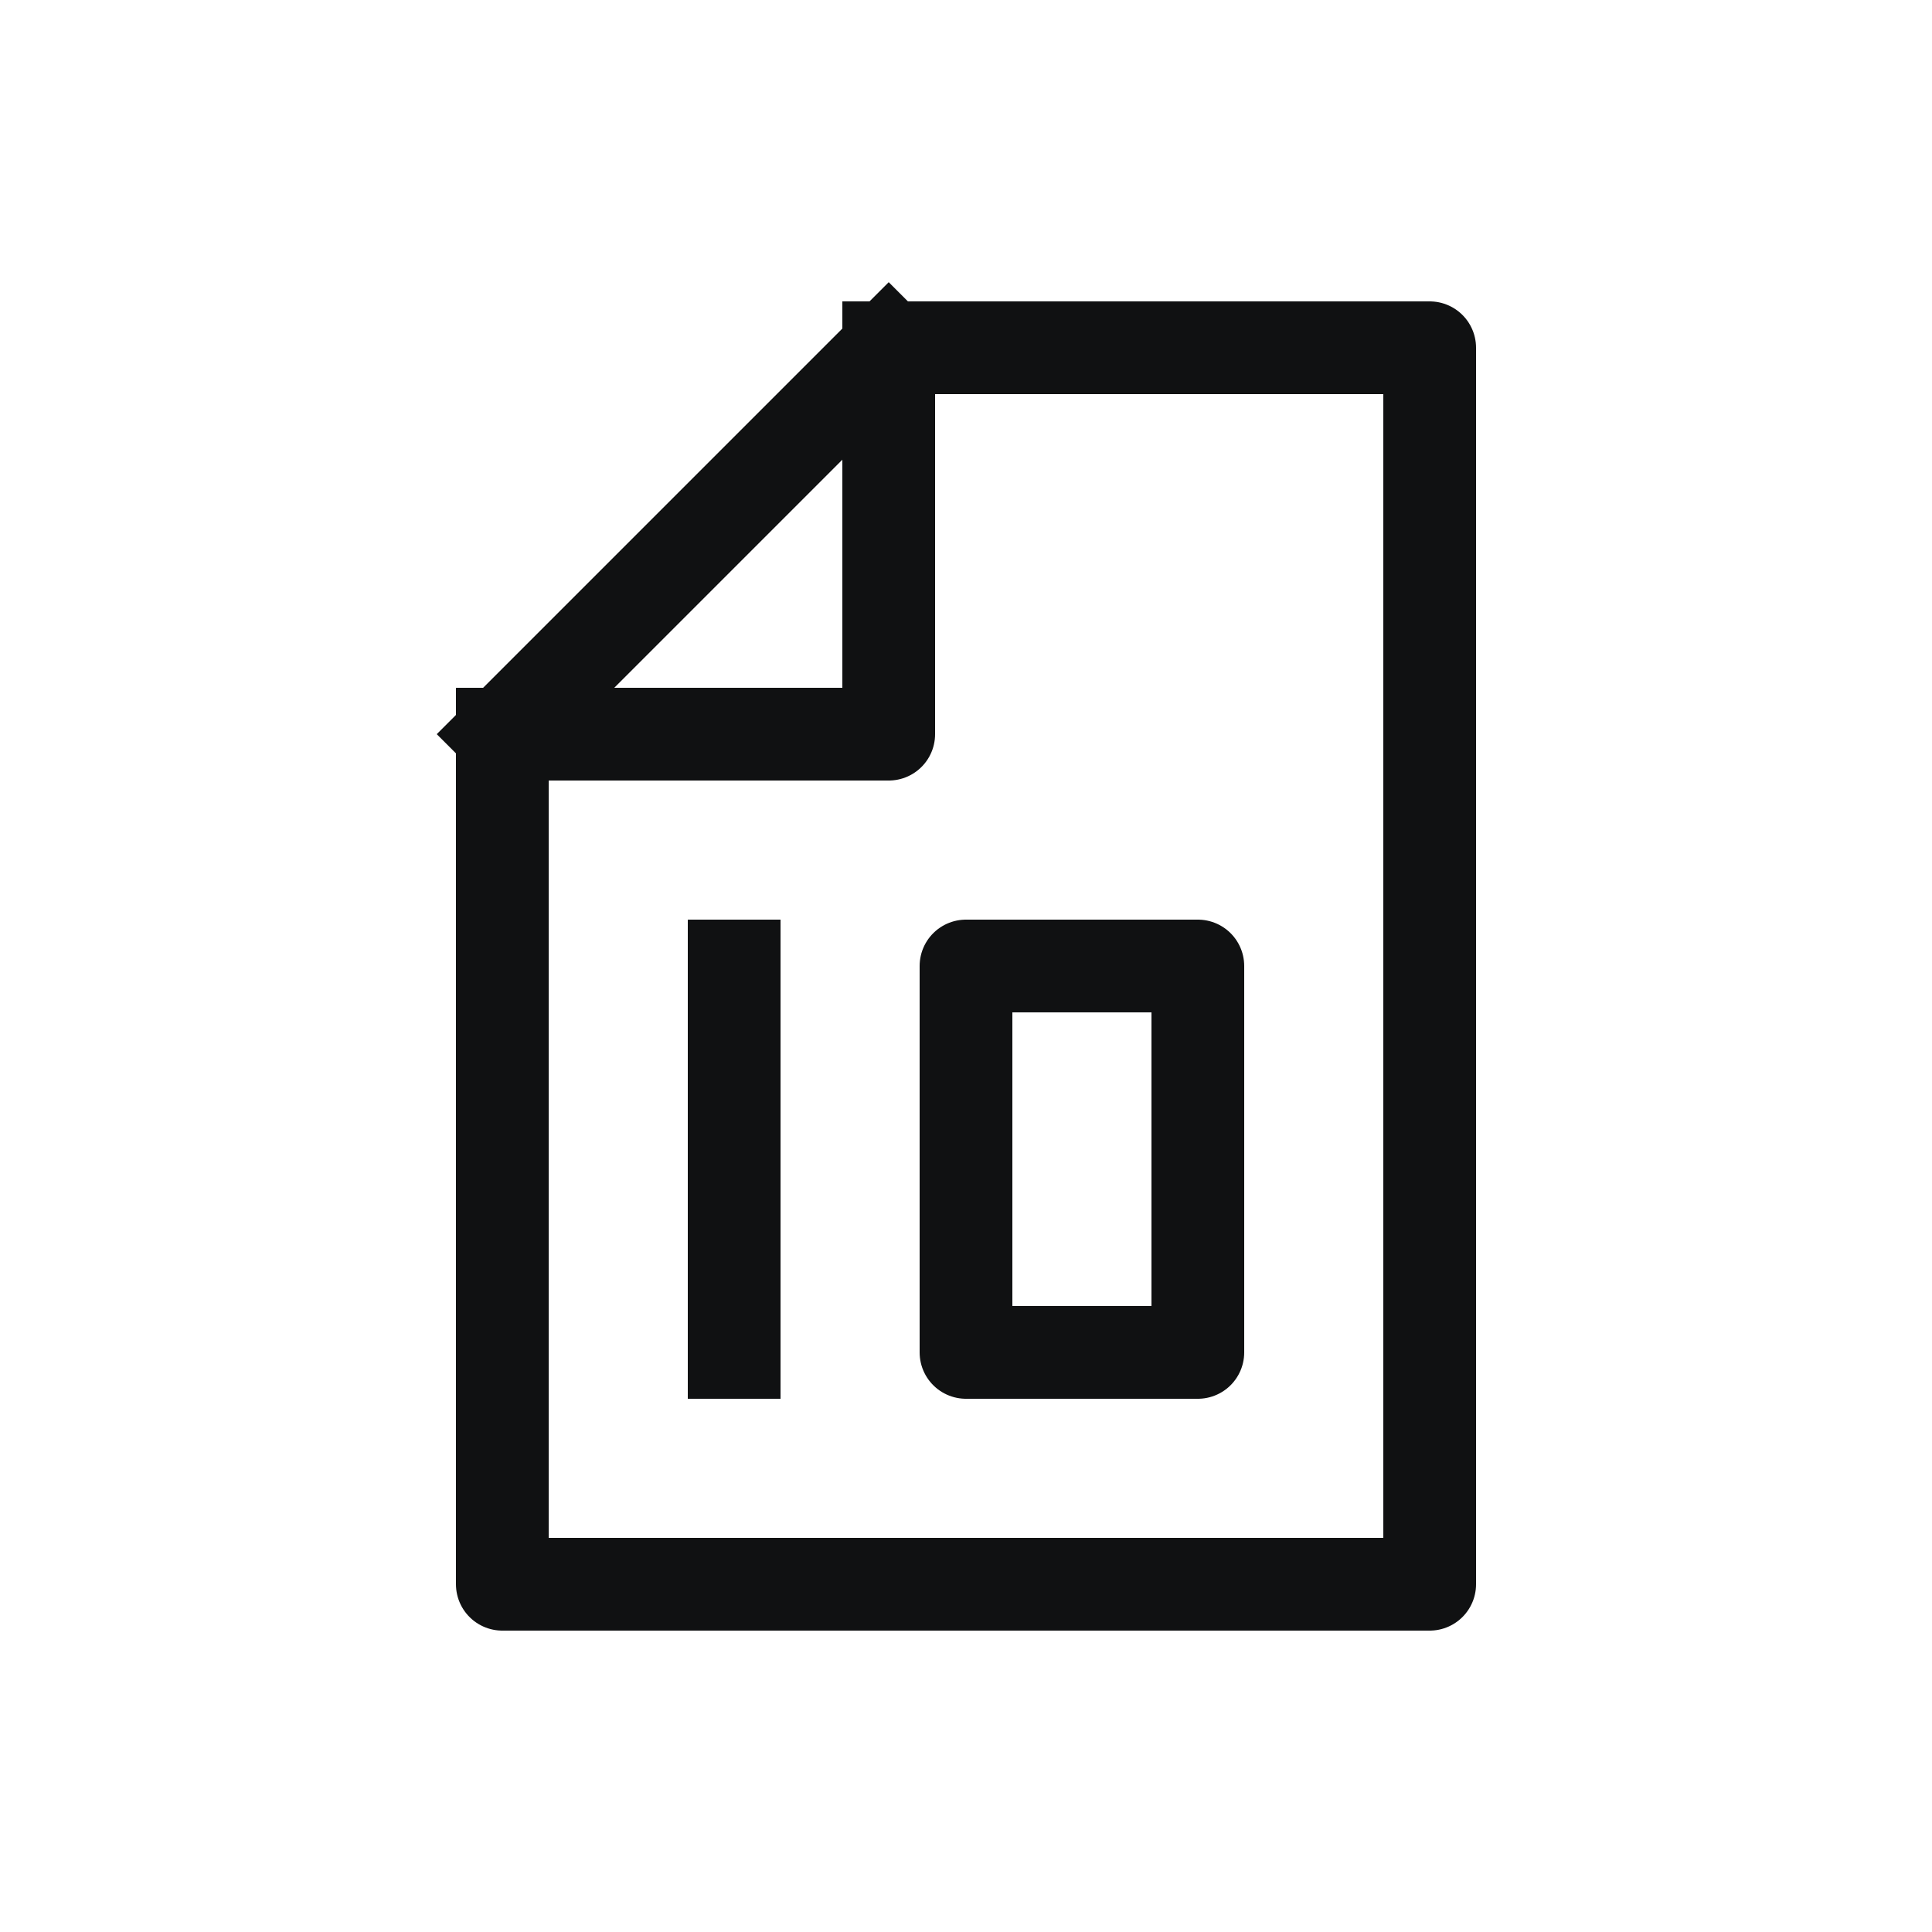
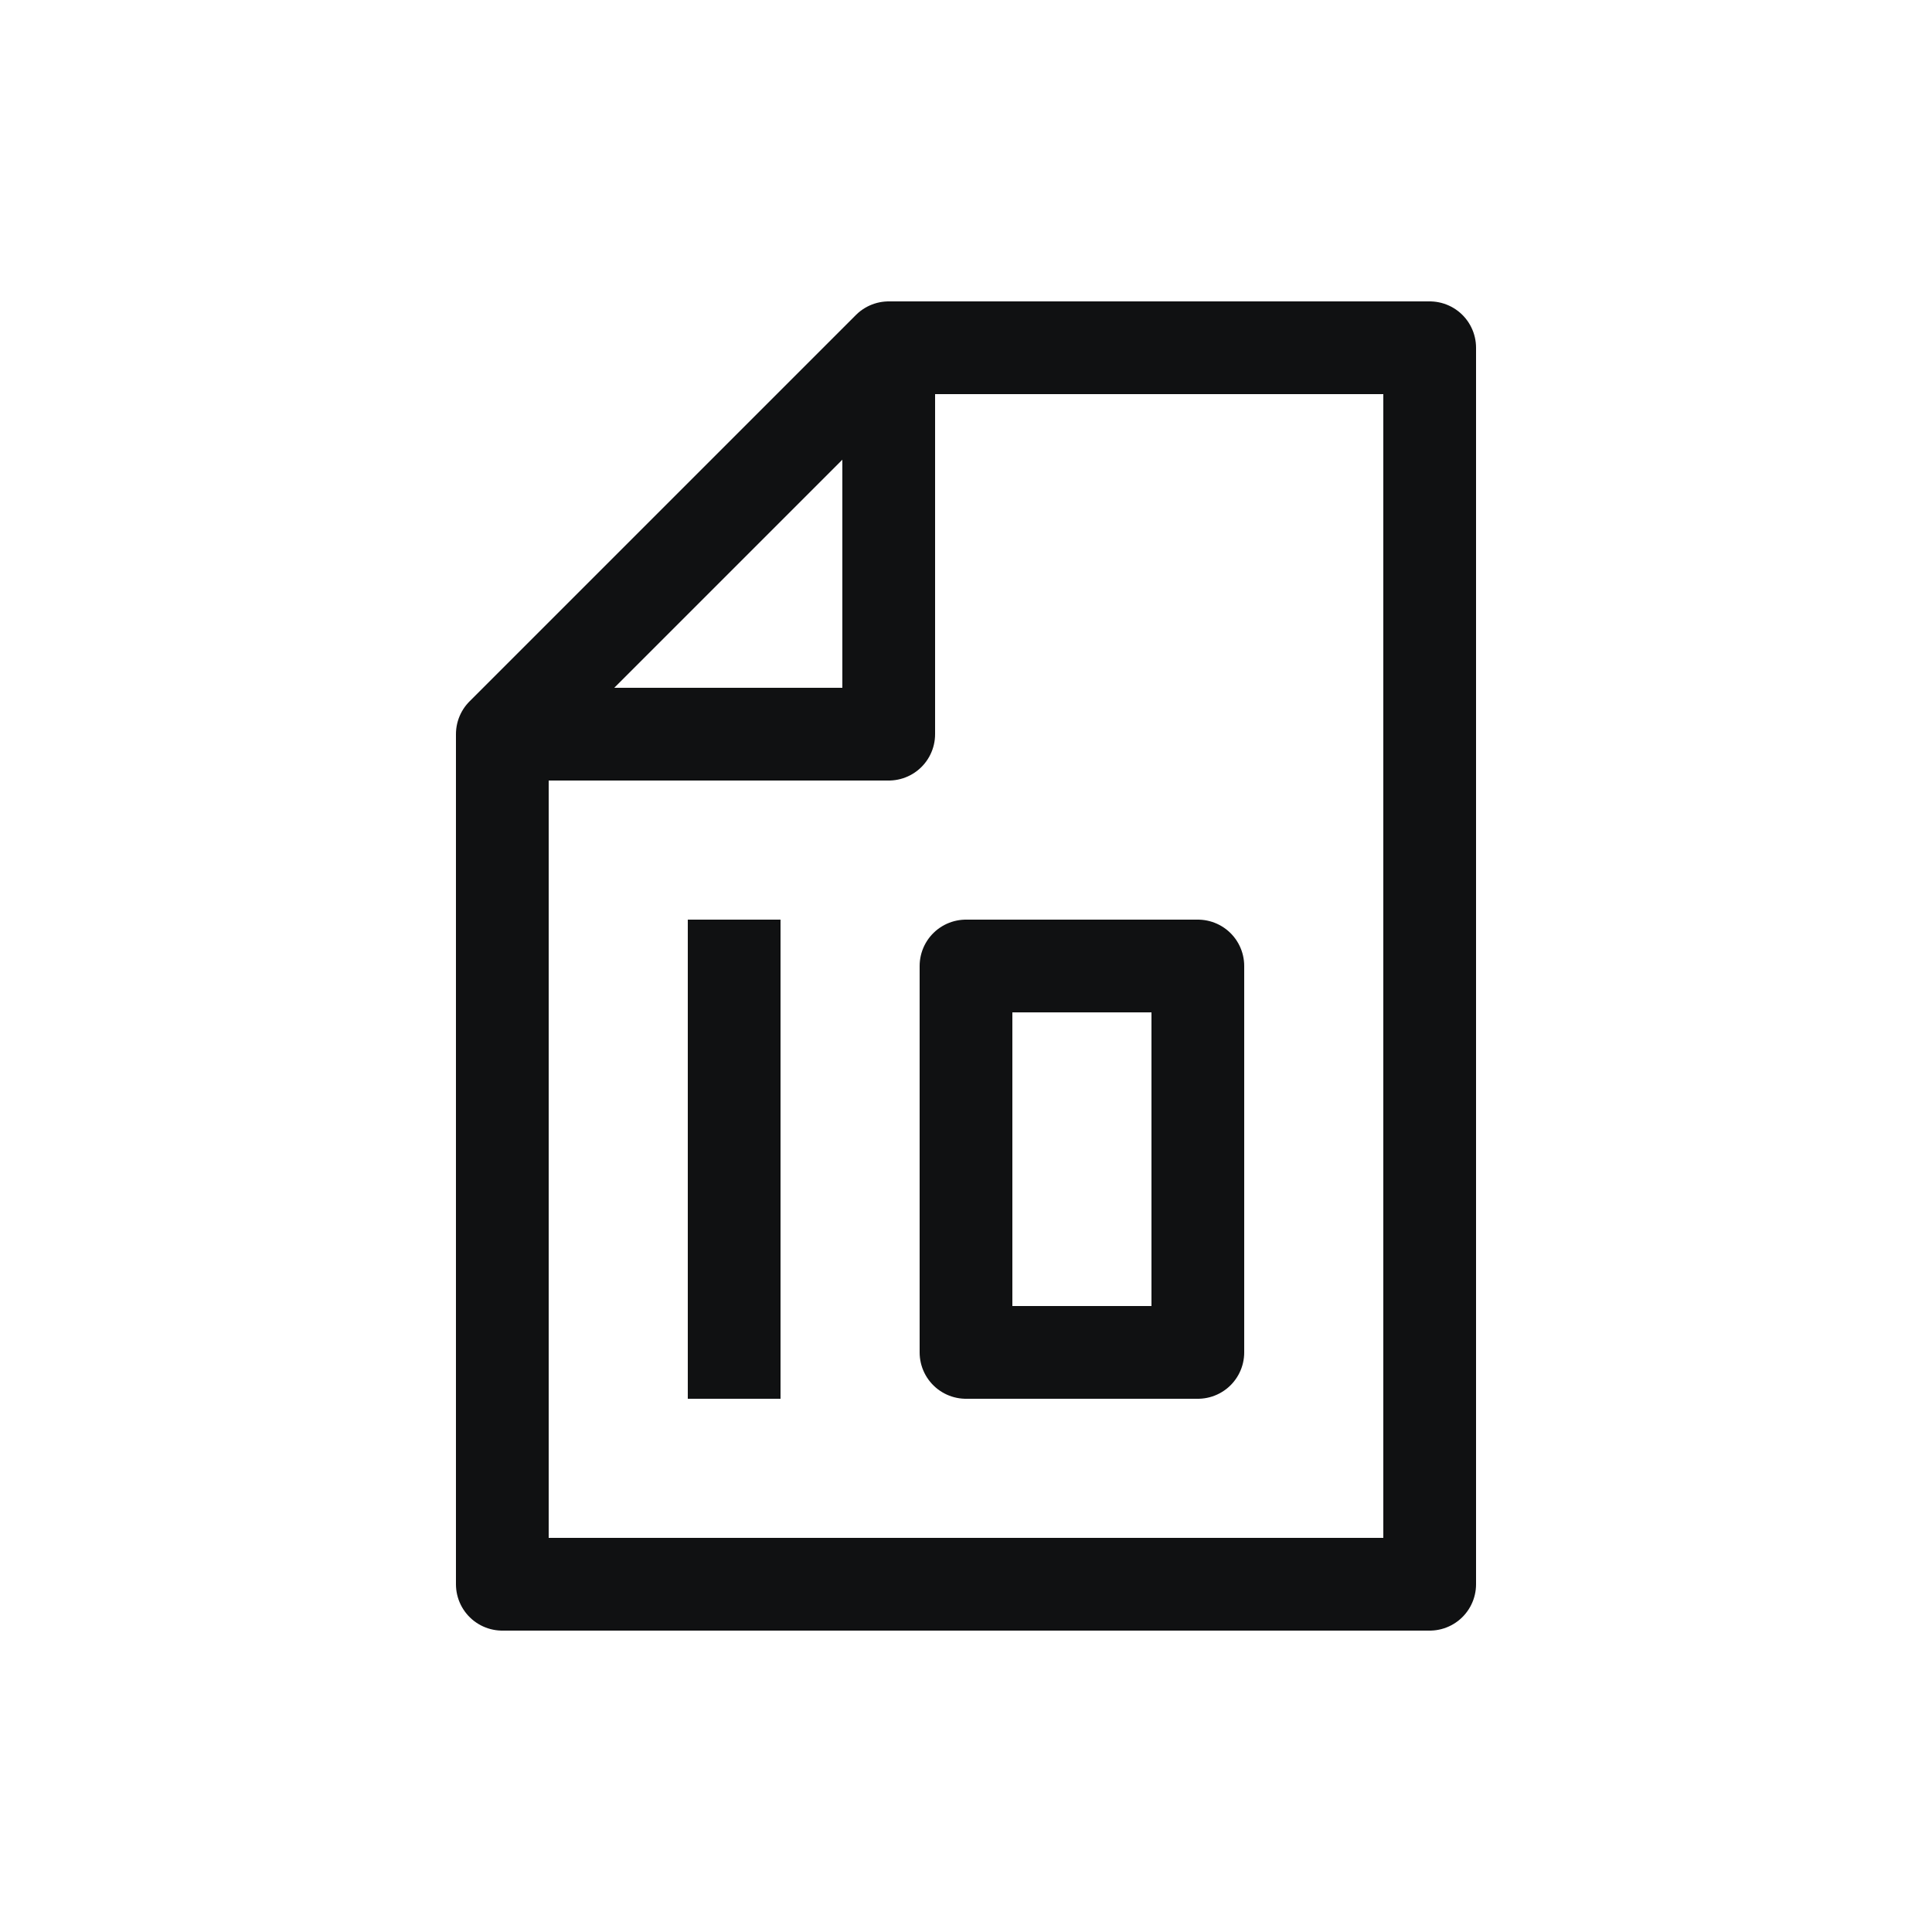
<svg xmlns="http://www.w3.org/2000/svg" width="25" height="25" viewBox="0 0 25 25" fill="none">
-   <path d="M11.5 4.5H18.5V20.5H6.5V9.5M11.5 4.5L6.5 9.5M11.5 4.5V9.5H6.5M9.5 12.5V17.5M12.5 12.5V17.5H15.5V12.5H12.5Z" stroke="#101112" stroke-width="1.2" stroke-linecap="square" stroke-linejoin="round" />
+   <path d="M11.5 4.5V9.5H6.5" stroke="#101112" stroke-width="1.2" stroke-linejoin="round" />
+   <path d="M9.5 12.5V17.5M11.5 4.5H18.5V20.5H6.5V9.5L11.5 4.5ZM12.5 12.5V17.5H15.5V12.5H12.5Z" stroke="#101112" stroke-width="1.2" stroke-linecap="square" stroke-linejoin="round" />
</svg>
